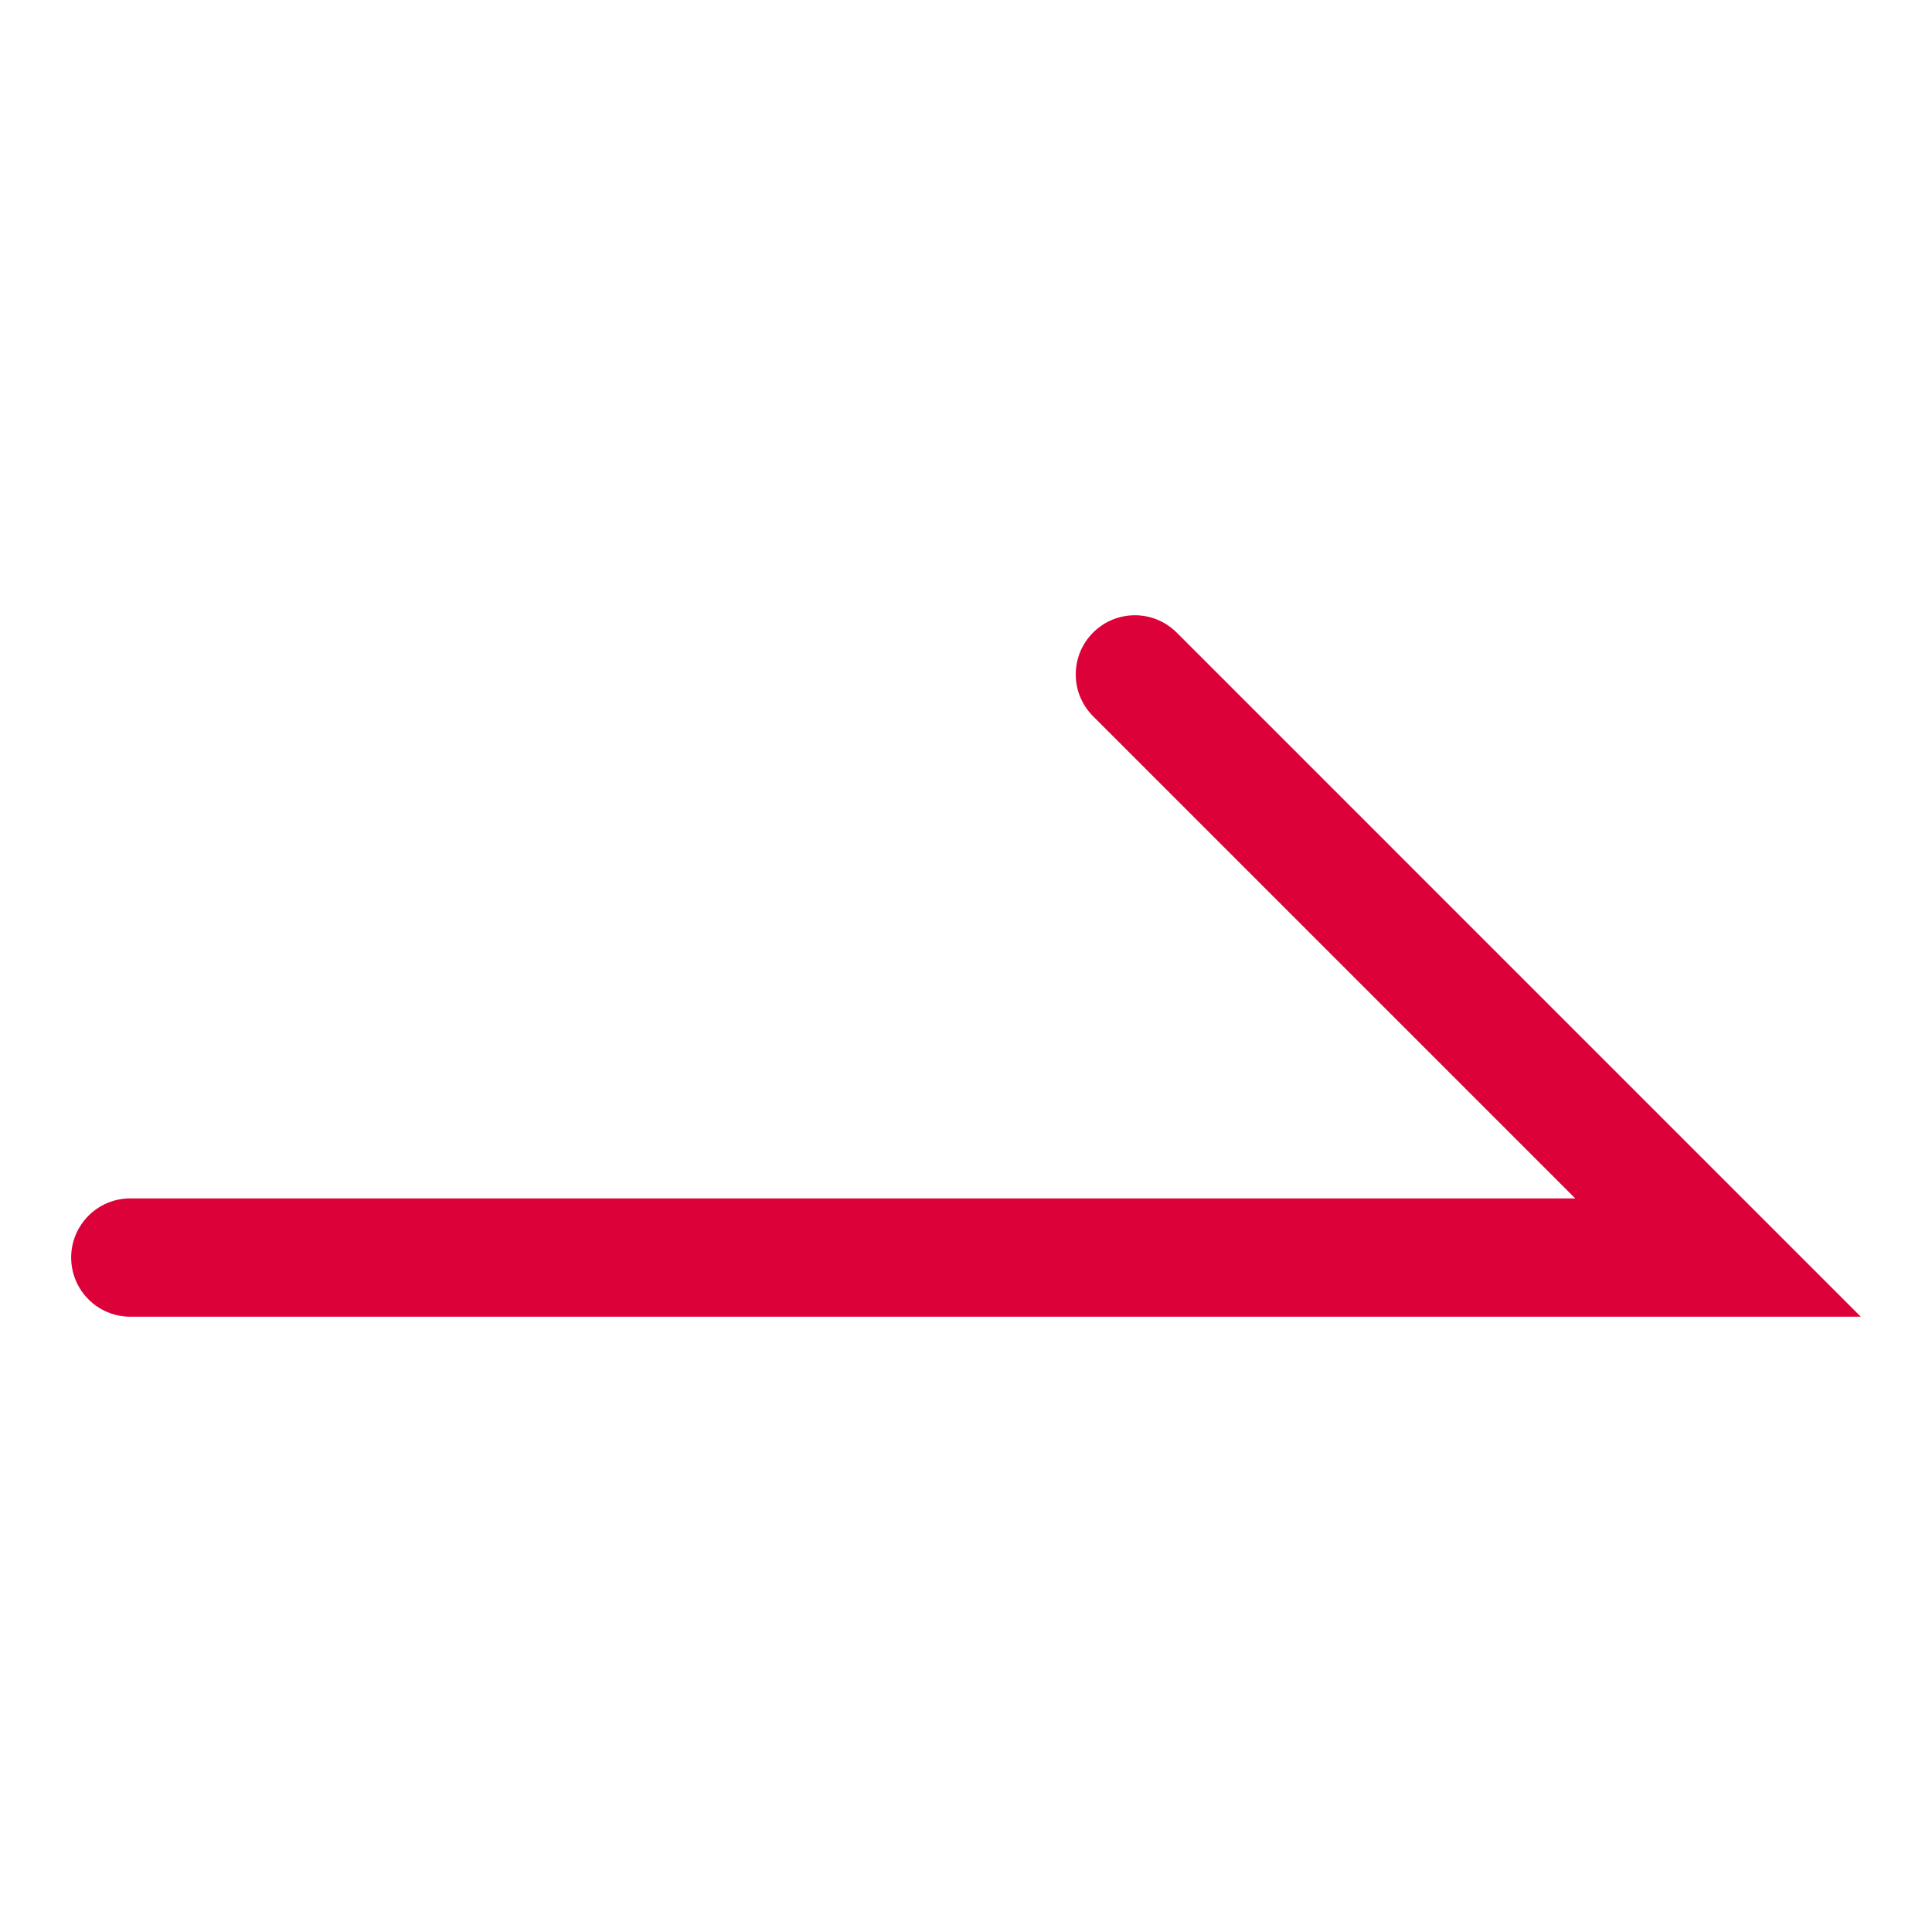
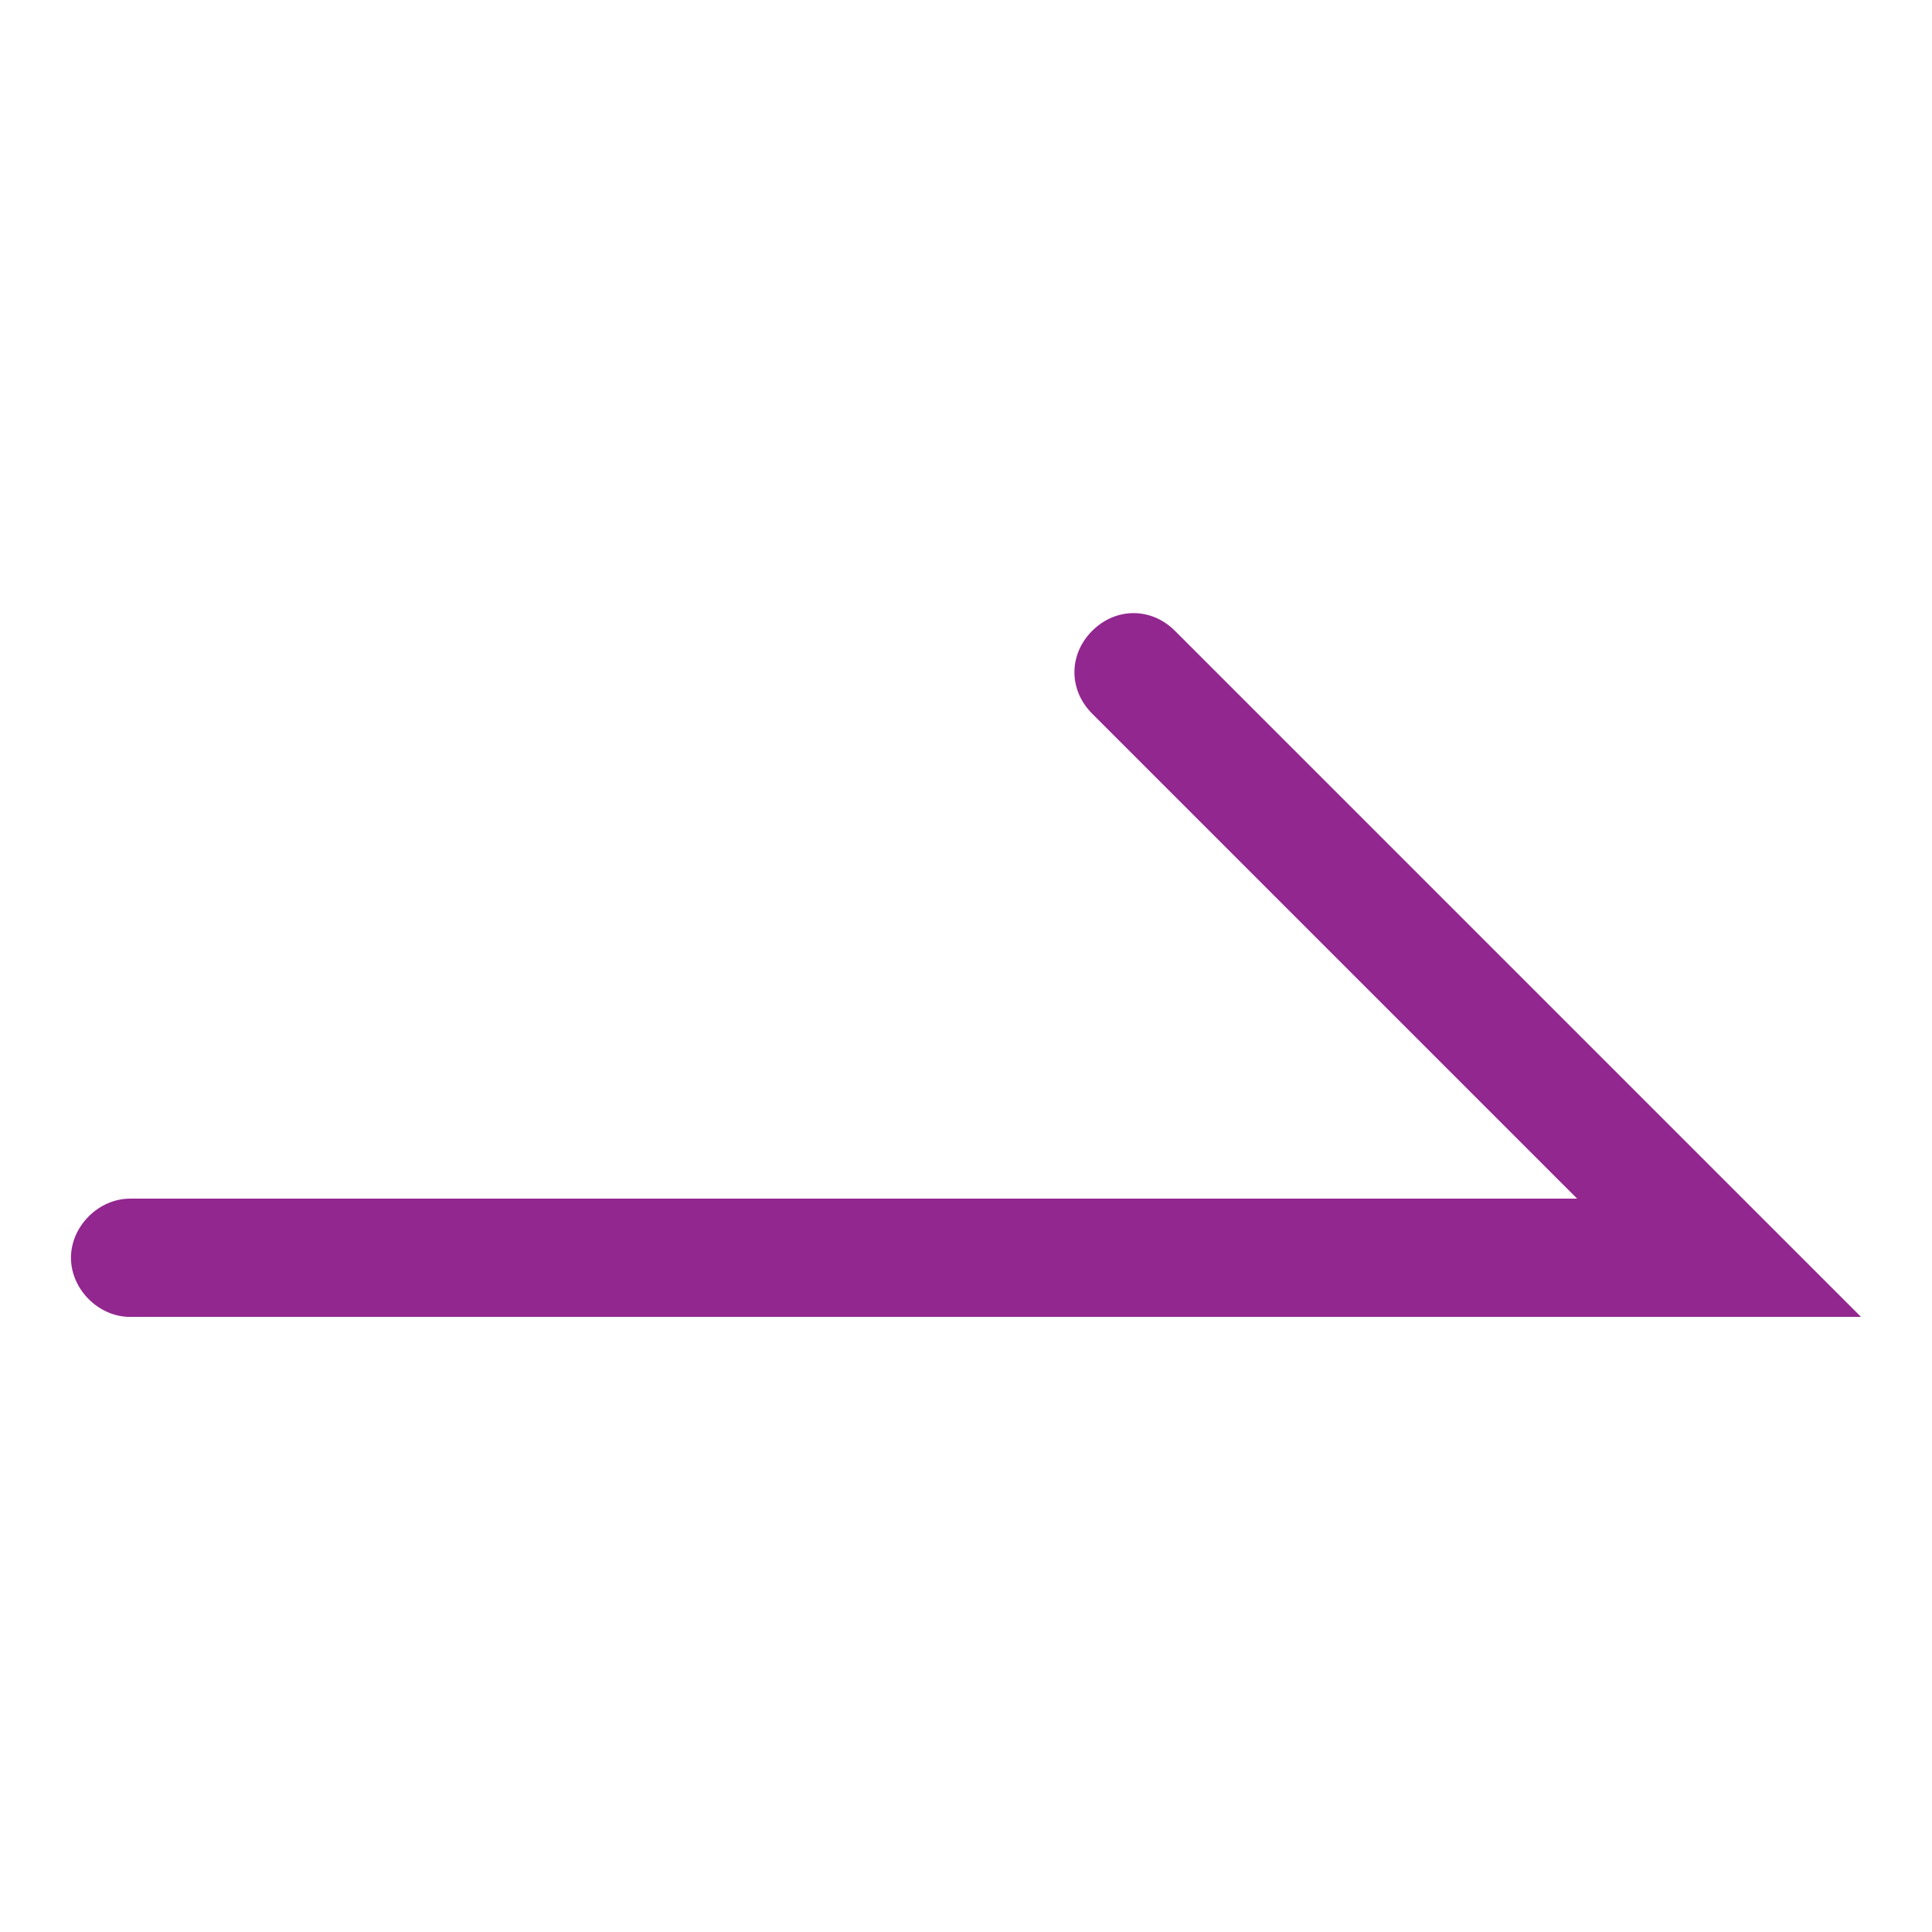
<svg xmlns="http://www.w3.org/2000/svg" version="1.1" id="Layer_1" x="0px" y="0px" viewBox="0 0 49 49" style="enable-background:new 0 0 49 49;" xml:space="preserve">
  <style type="text/css">
- 	.st0{fill:#DC0239;}
+ 	.st0{fill:#92278F;}
</style>
-   <path class="st0" d="M3.305,33.395h43.889l-17.35-17.351c-0.586-0.586-1.535-0.586-2.121,0c-0.586,0.585-0.586,1.536,0,2.121  l12.229,12.229H3.305c-0.828,0-1.5,0.671-1.5,1.5S2.477,33.395,3.305,33.395z" />
+   <path class="st0" d="M3.3,33.4h43.9L29.8,16c-0.6-0.6-1.5-0.6-2.1,0c-0.6,0.6-0.6,1.5,0,2.1L40,30.4H3.3c-0.8,0-1.5,0.7-1.5,1.5  C1.8,32.7,2.5,33.4,3.3,33.4z" />
</svg>
